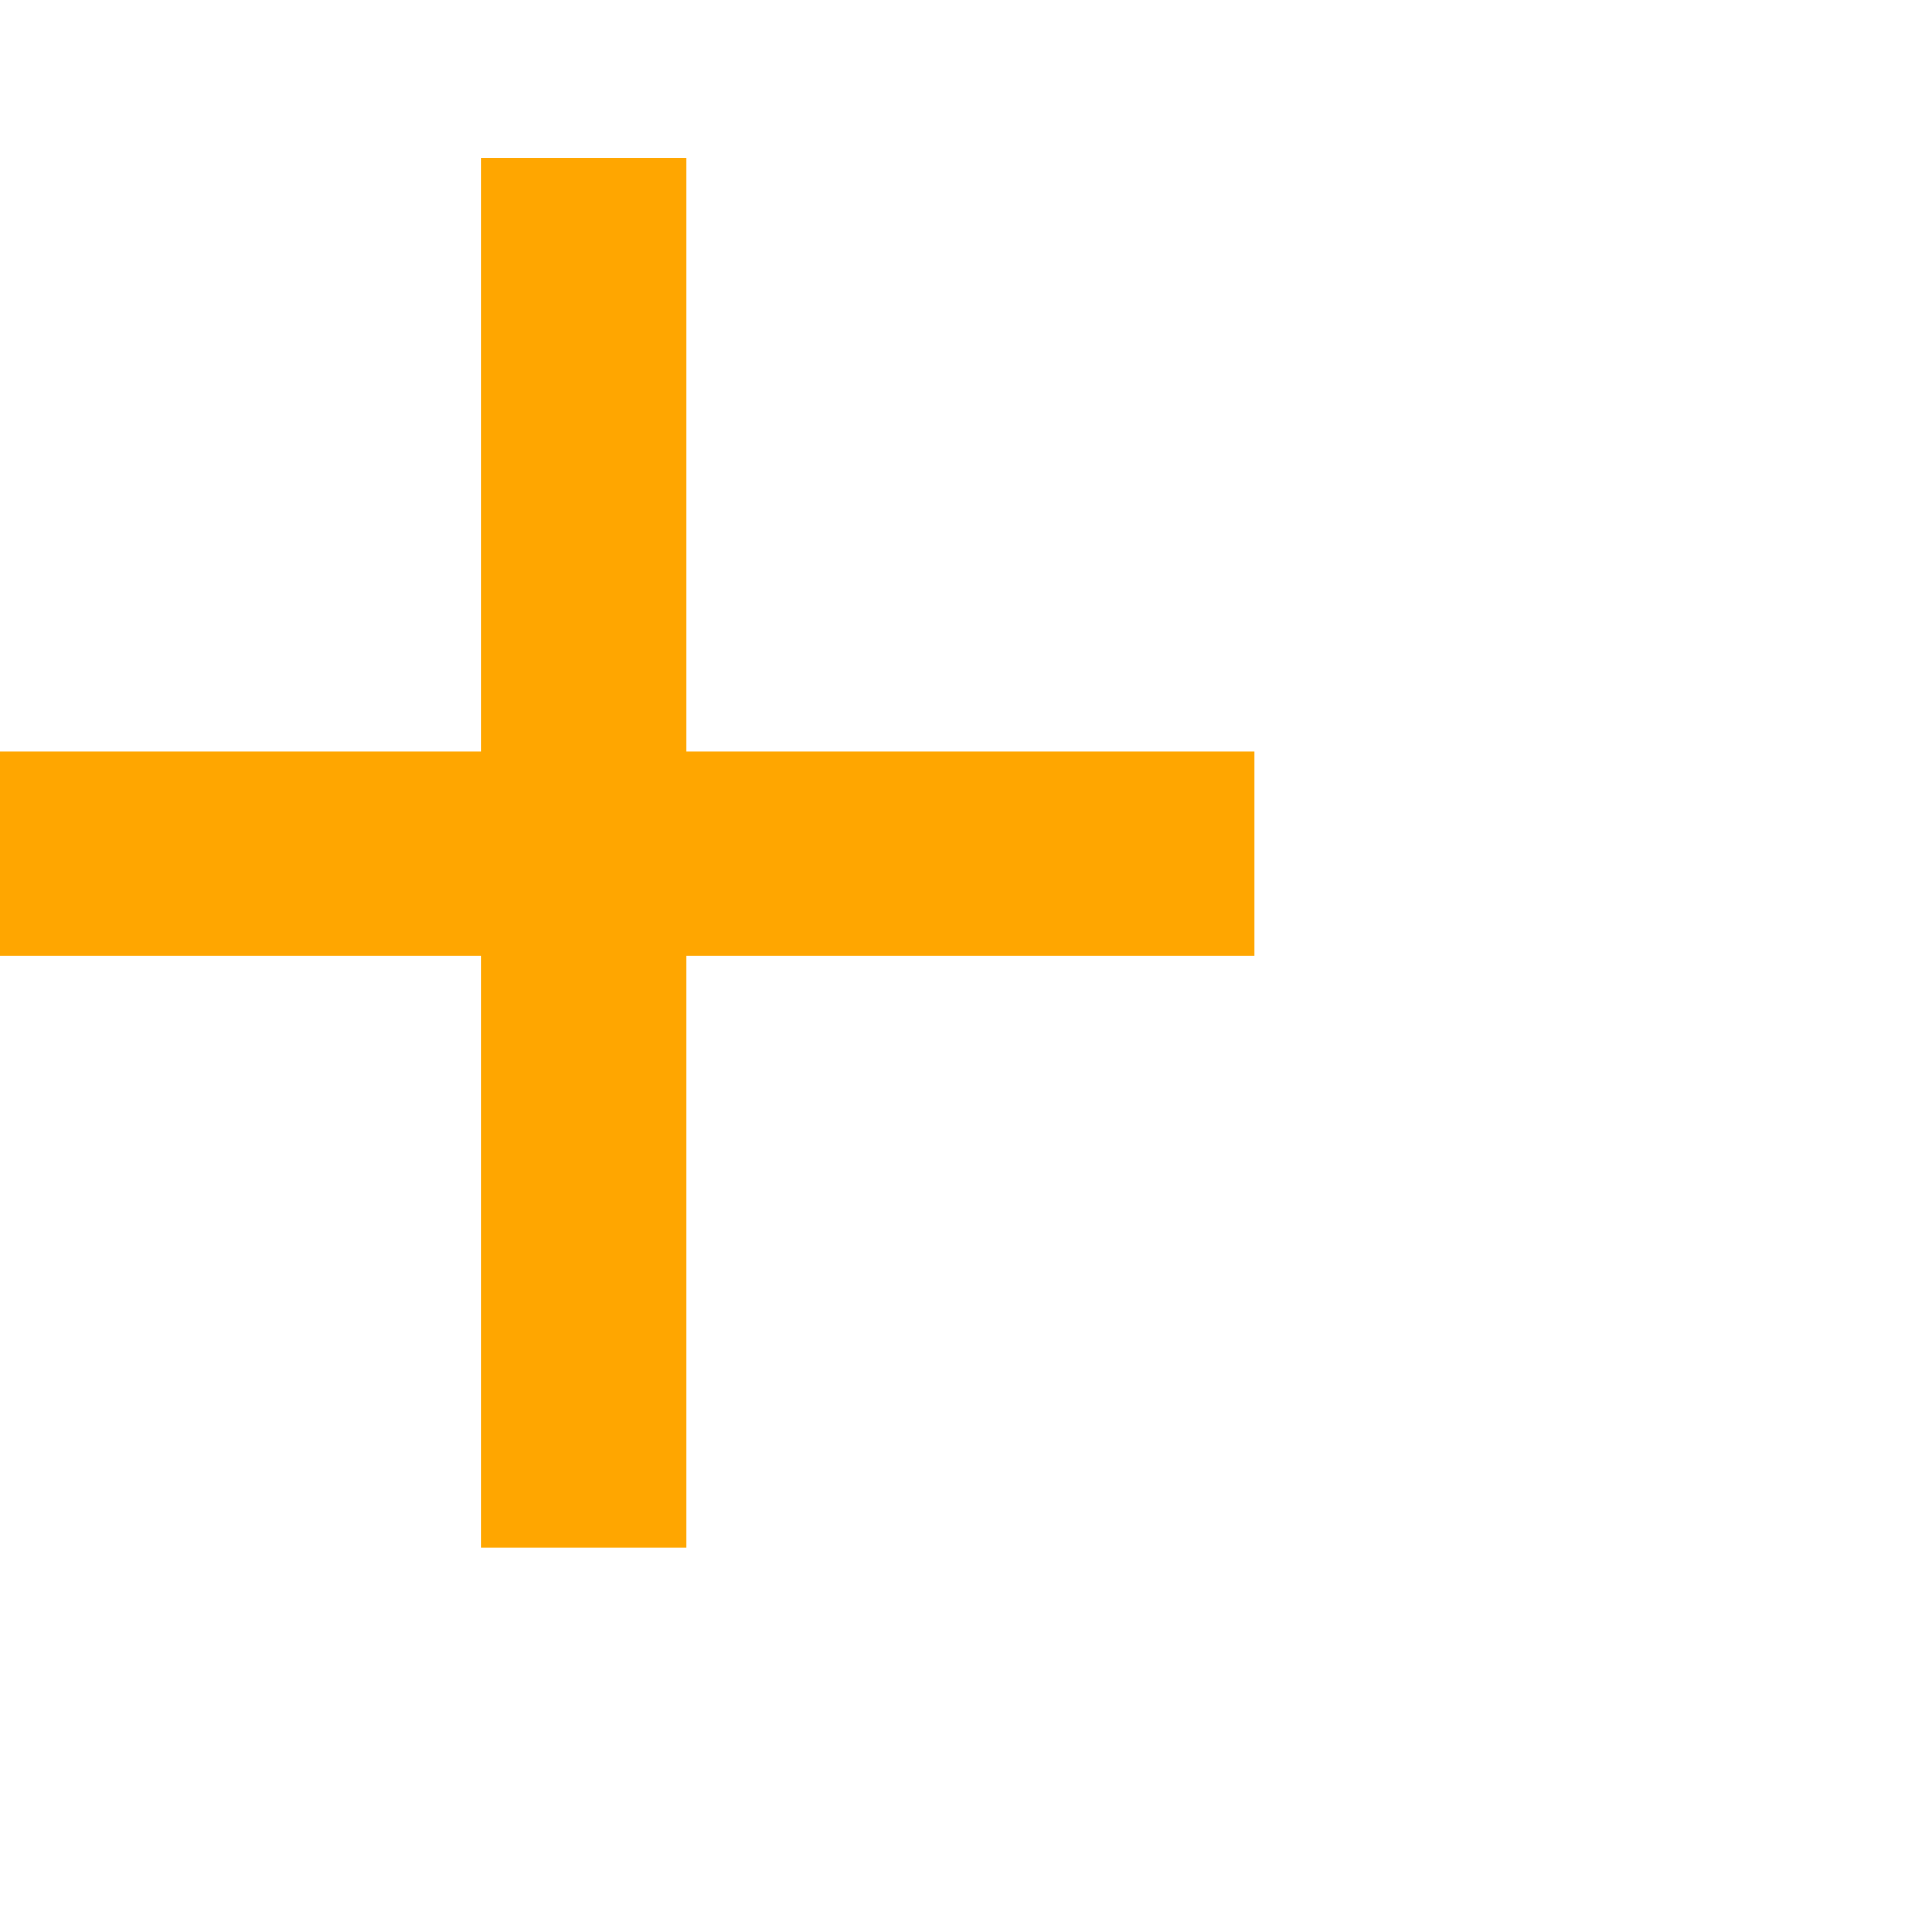
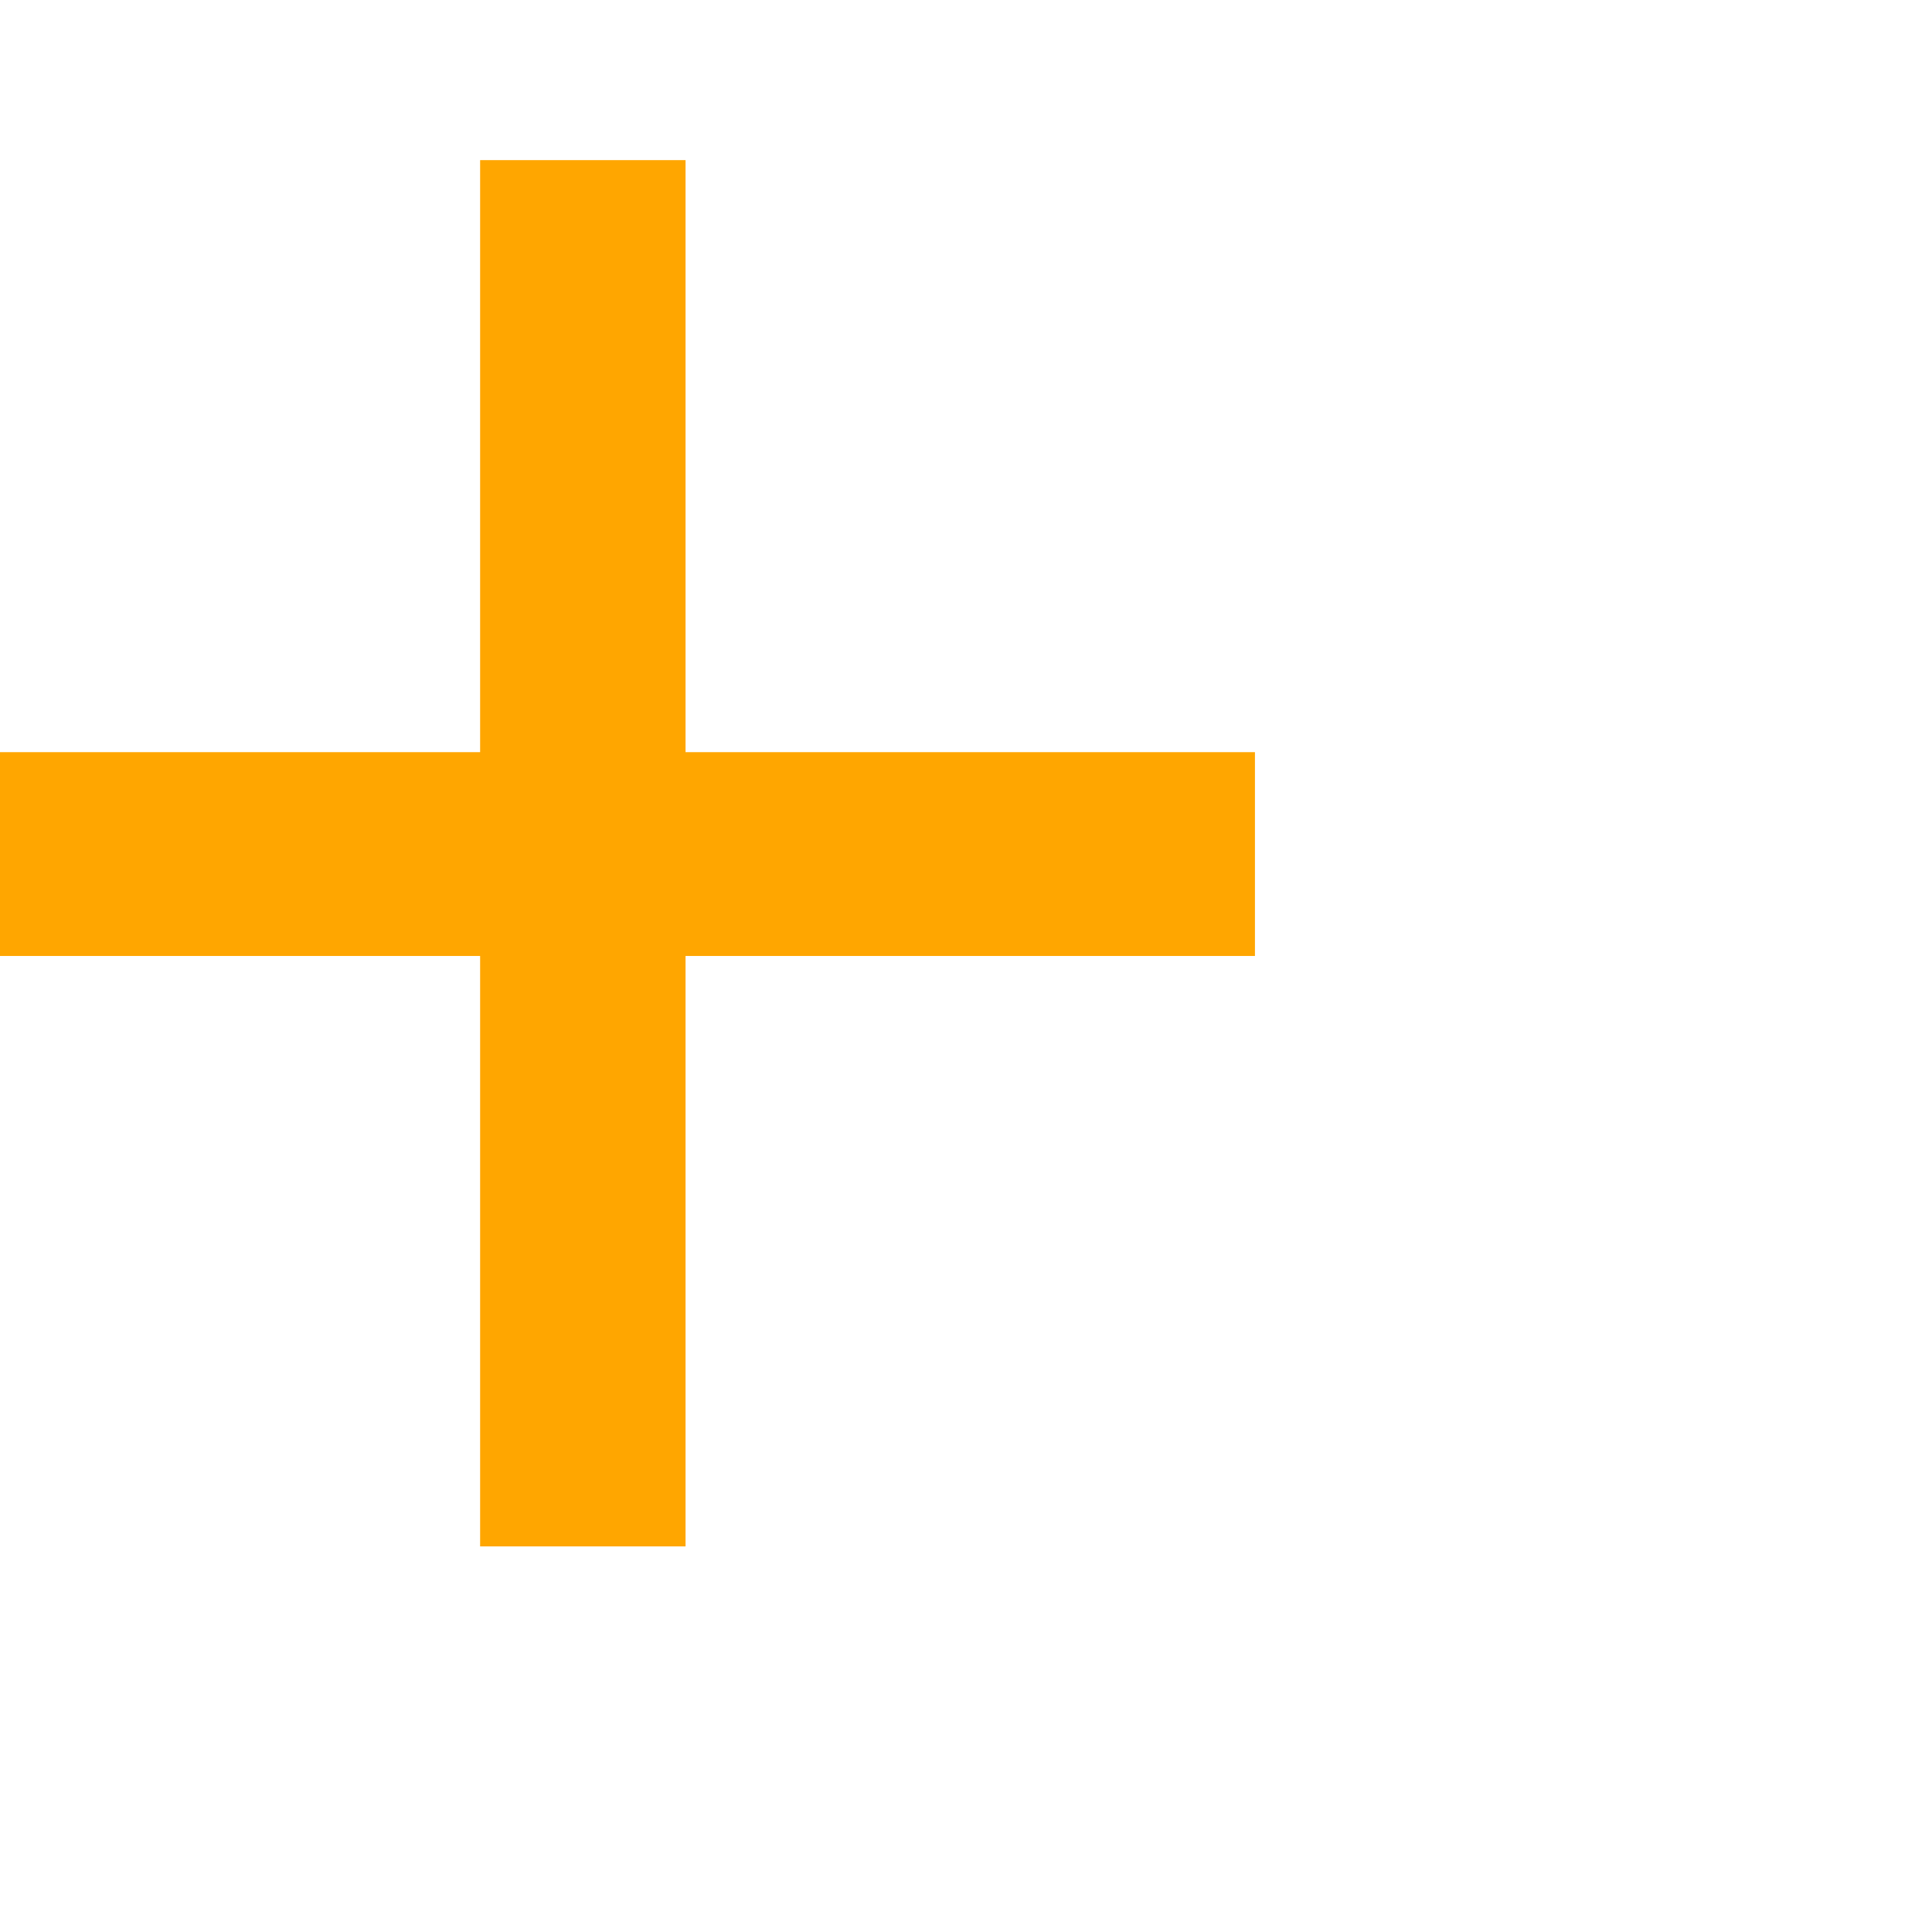
<svg xmlns="http://www.w3.org/2000/svg" width="18" height="18" viewBox="52 308 18.197 18.662" id="svg2" version="1.1">
  <defs id="defs3">
    <linearGradient id="linearGradient5270">
      <stop id="stop5272" offset="0" style="stop-color:#0d6e00;stop-opacity:1" />
      <stop id="stop5274" offset="1" style="stop-color:#eeffec;stop-opacity:1" />
    </linearGradient>
    <linearGradient id="linearGradient4144">
      <stop style="stop-color:#1fff01;stop-opacity:1" offset="0" id="stop4146" />
      <stop style="stop-color:#eeffec;stop-opacity:1" offset="1" id="stop4148" />
    </linearGradient>
    <linearGradient id="linearGradient1699">
      <stop id="stop1700" offset="0" style="stop-color:#017eff;stop-opacity:1;" />
      <stop id="stop1701" offset="1" style="stop-color:#ecfaff;stop-opacity:1;" />
    </linearGradient>
  </defs>
  <g id="layer1" transform="translate(-5.450324,-439.1877)">
-     <text xml:space="preserve" style="font-size:27.648px;line-height:1.25;font-family:sans-serif;letter-spacing:0px;word-spacing:0px;fill:#ffa600;fill-opacity:1;stroke-width:1.287" x="55.124" y="763.398" id="text3385" transform="scale(0.9976368,1.002369)">
-       <tspan id="tspan3383" style="font-size:27.648px;fill:#ffa600;fill-opacity:1;stroke-width:1.287" x="55.124" y="763.398">+</tspan>
+     <text xml:space="preserve" style="font-size:27.648px;line-height:1.25;font-family:sans-serif;letter-spacing:0px;word-spacing:0px;stroke-width:1.037;fill:#ffa600;fill-opacity:1" x="54.966" y="765.186" id="text1707">
+       <tspan id="tspan1705" style="font-size:27.648px;stroke-width:1.037;fill:#ffa600;fill-opacity:1" x="54.966" y="765.186">+</tspan>
    </text>
  </g>
</svg>
